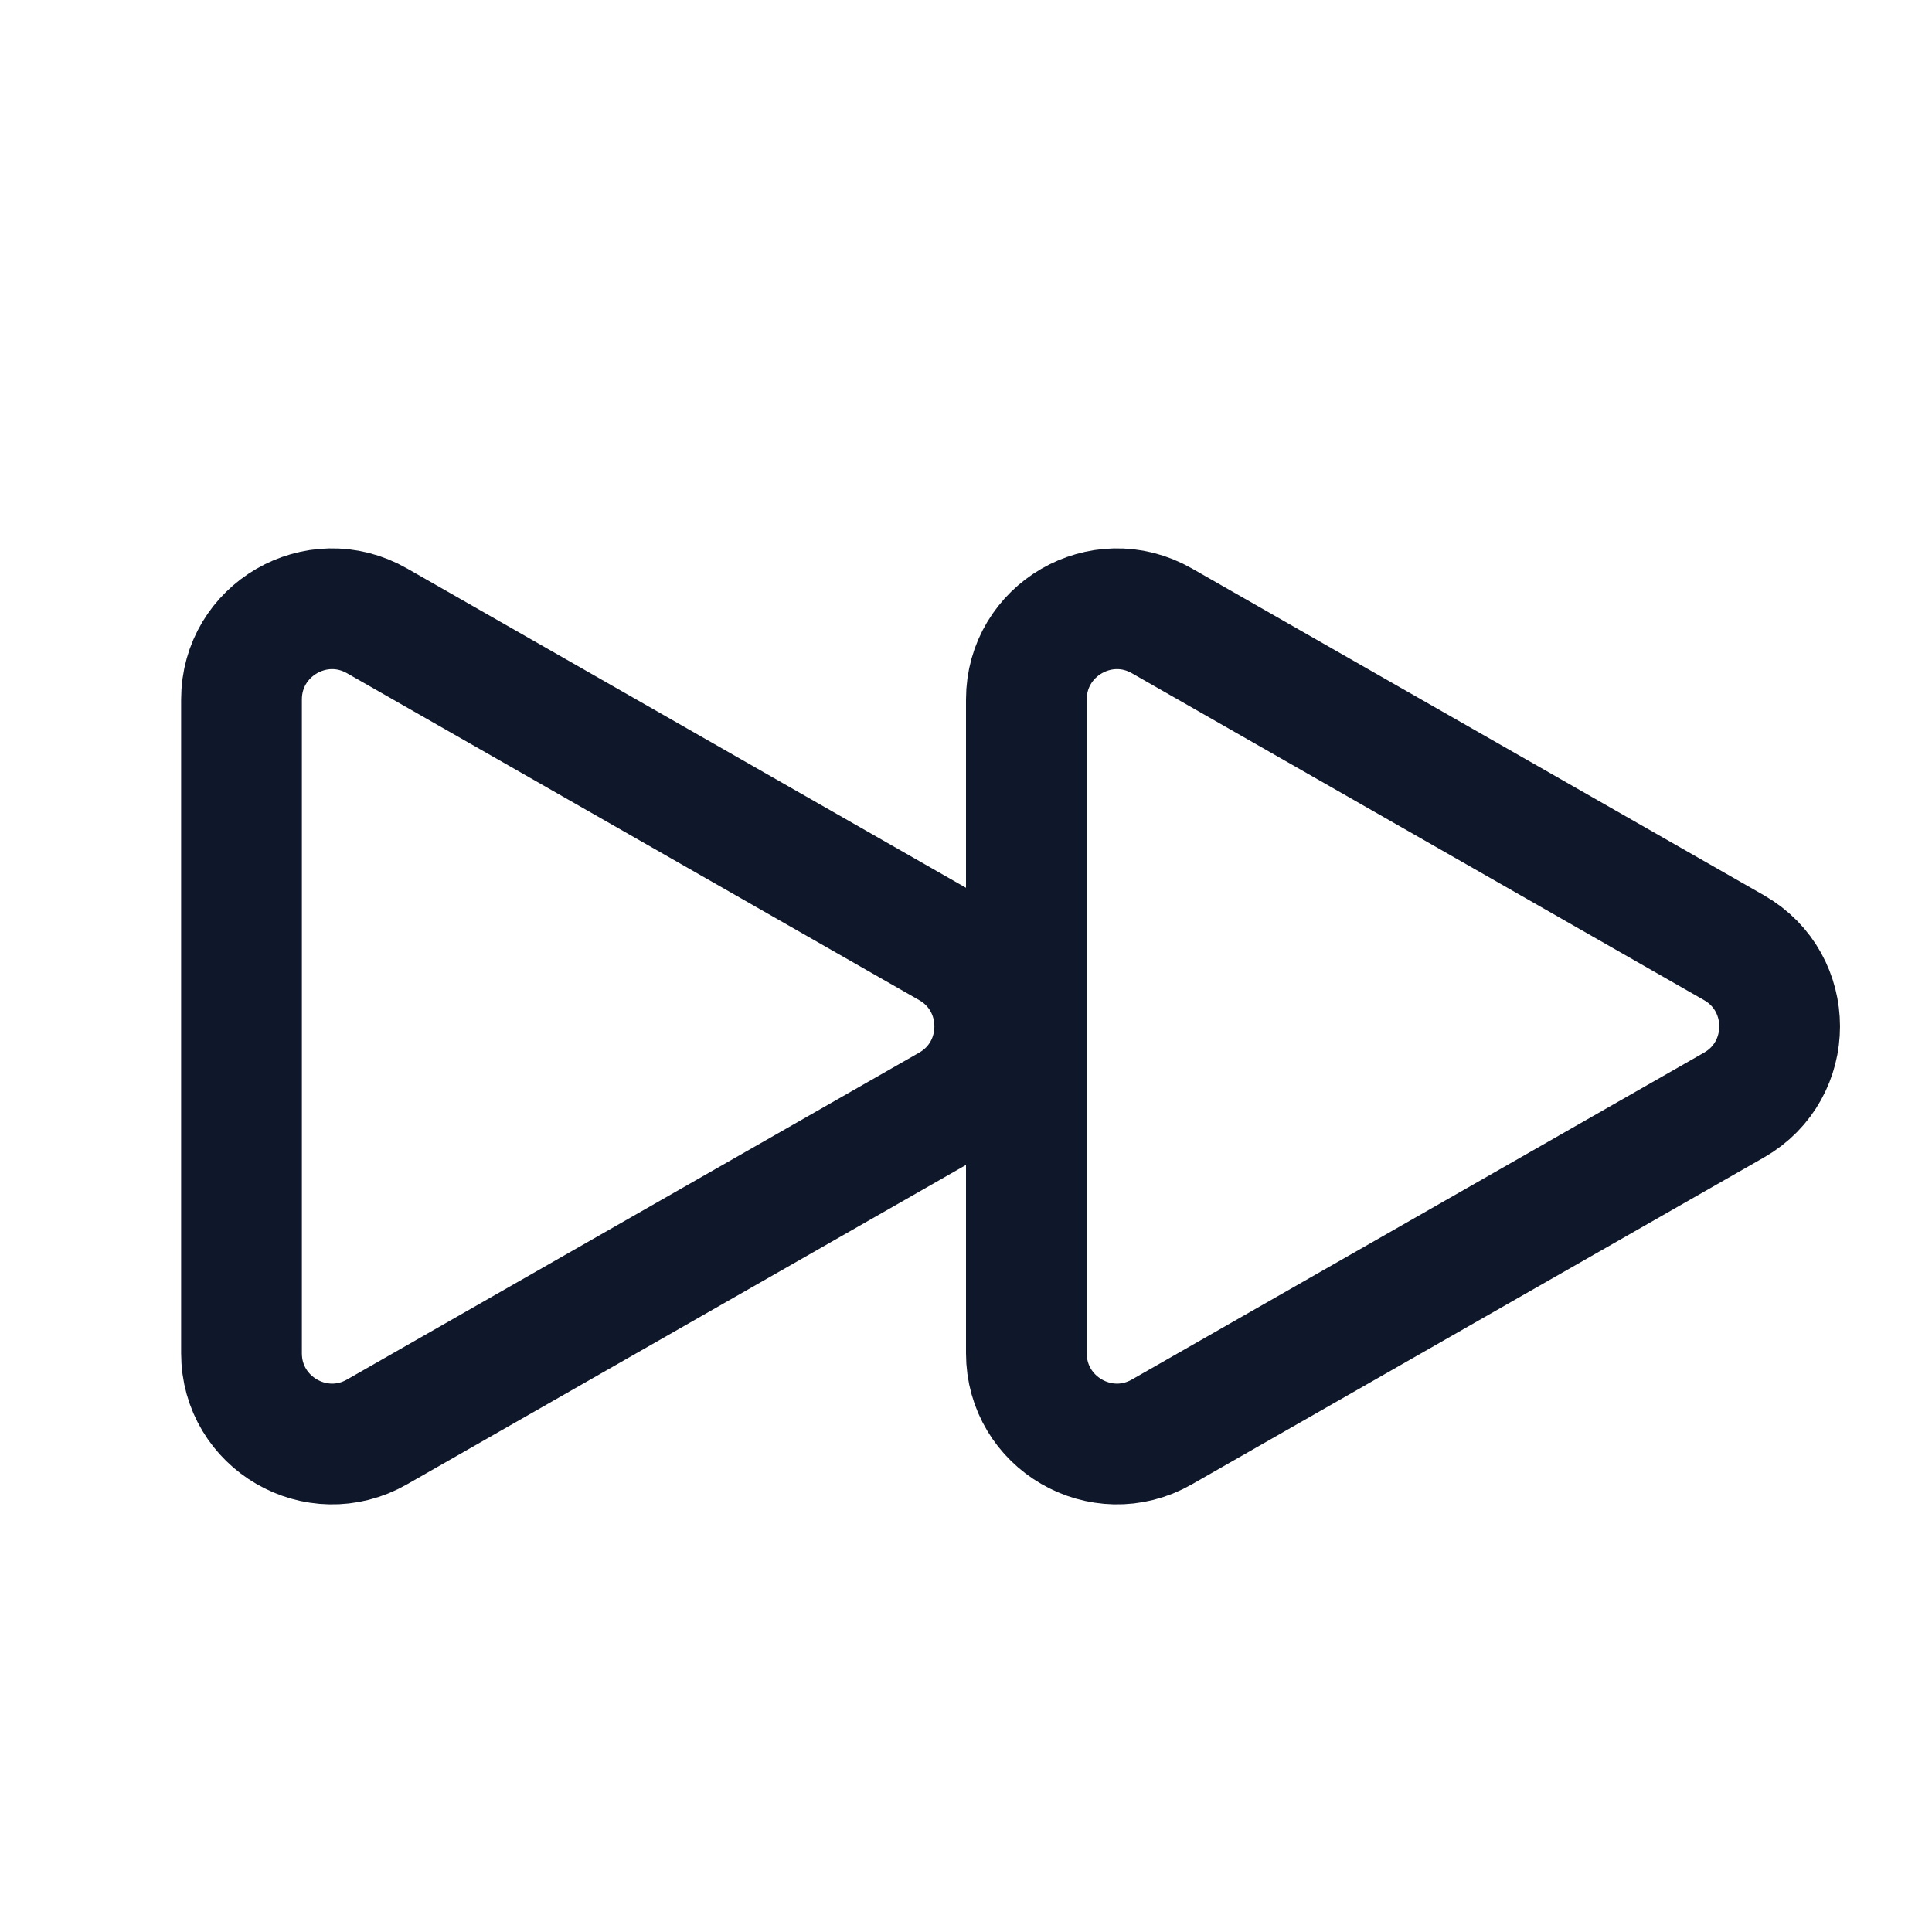
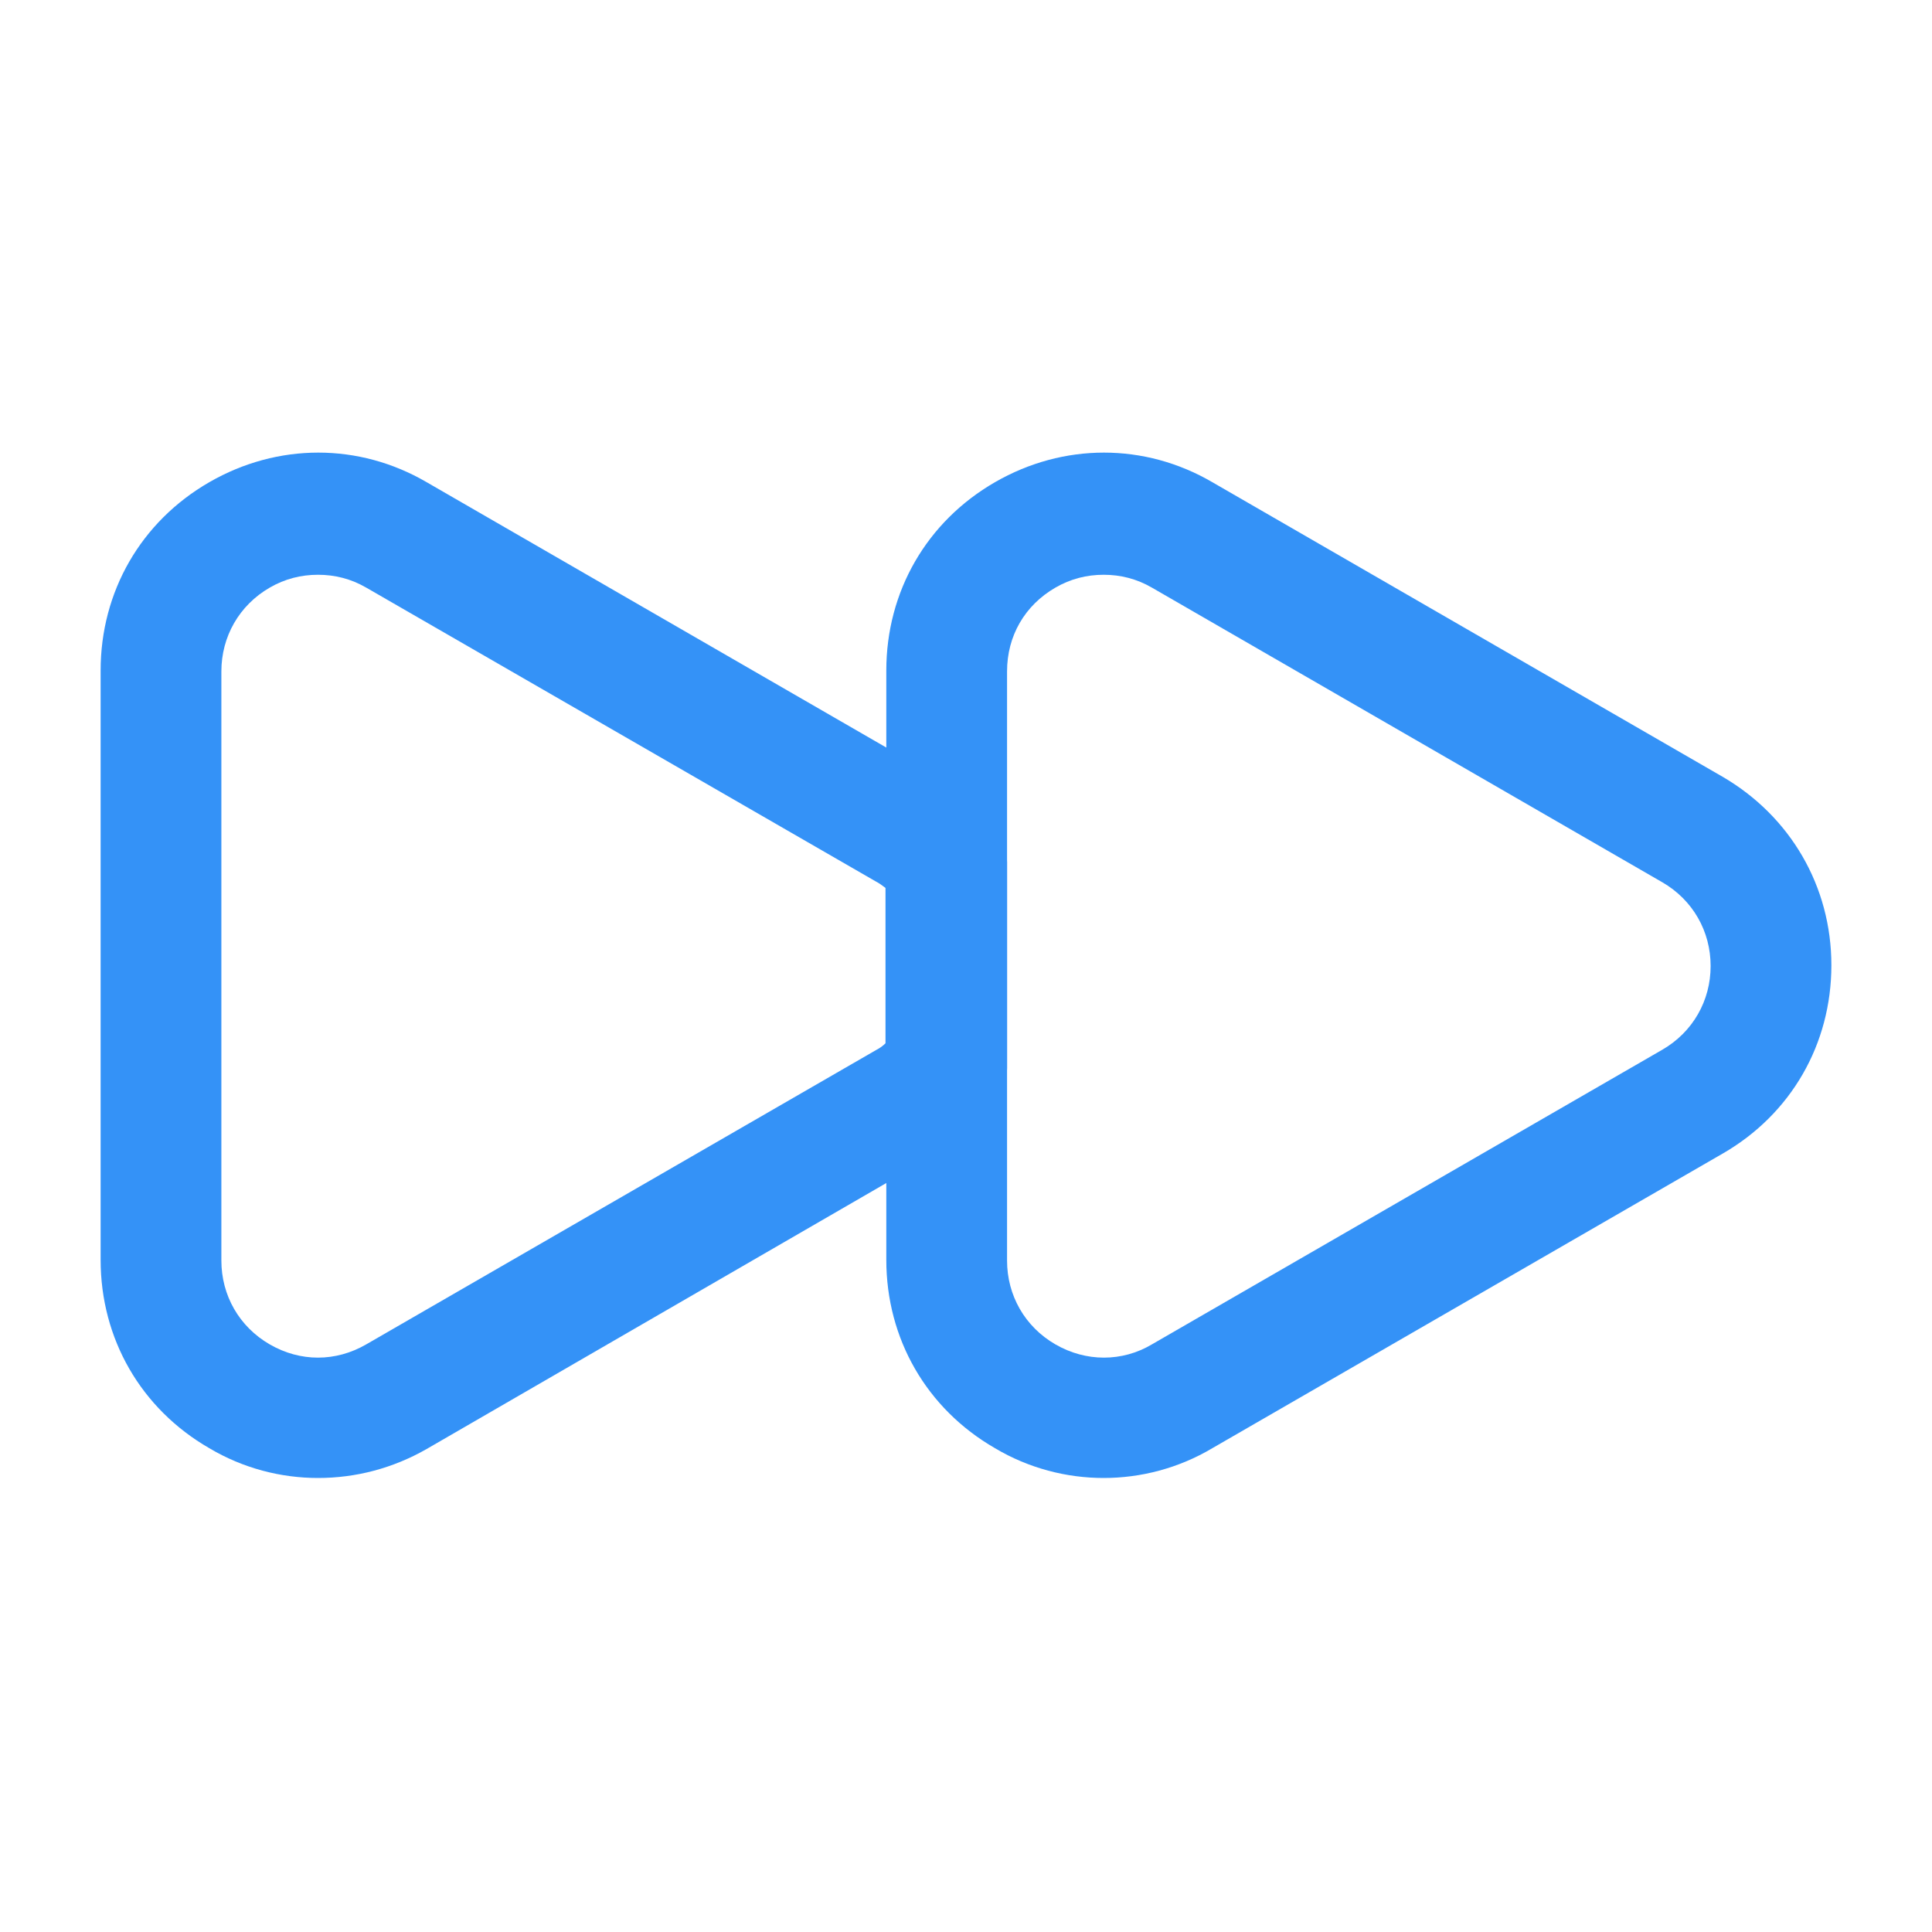
<svg xmlns="http://www.w3.org/2000/svg" width="24" height="24" viewBox="0 0 24 24" fill="none">
-   <path d="M3 8.689C3 7.825 3.933 7.283 4.683 7.712L11.791 11.773C12.546 12.205 12.546 13.295 11.791 13.727L4.683 17.788C3.933 18.217 3 17.675 3 16.811V8.689Z" stroke="#0F172A" stroke-width="1.5" stroke-linecap="round" stroke-linejoin="round" />
-   <path d="M12.75 8.689C12.75 7.825 13.683 7.283 14.433 7.712L21.541 11.773C22.296 12.205 22.296 13.295 21.541 13.727L14.433 17.788C13.683 18.217 12.75 17.675 12.75 16.811V8.689Z" stroke="#0F172A" stroke-width="1.5" stroke-linecap="round" stroke-linejoin="round" />
+   <path d="M3.95 18.36C3.49 18.36 3.02 18.24 2.6 17.99C1.75 17.5 1.25 16.63 1.25 15.65V8.33C1.25 7.35 1.75 6.48 2.6 5.99C3.45 5.5 4.46 5.5 5.3 5.99L11.64 9.65C11.93 9.82 12.16 10.02 12.34 10.24C12.45 10.37 12.51 10.54 12.51 10.71V13.27C12.51 13.44 12.45 13.61 12.34 13.74C12.16 13.96 11.93 14.16 11.66 14.32L5.3 18C4.88 18.24 4.42 18.36 3.95 18.36ZM3.95 7.14C3.74 7.14 3.54 7.19 3.35 7.3C2.97 7.52 2.75 7.91 2.75 8.34V15.66C2.75 16.09 2.97 16.48 3.35 16.7C3.73 16.92 4.17 16.92 4.55 16.7L10.89 13.04C10.93 13.02 10.97 12.99 11 12.96V11.03C10.96 11 10.92 10.97 10.88 10.95L4.55 7.3C4.36 7.19 4.16 7.14 3.95 7.14Z" fill="#3492F7" />
+   <path d="M13.71 18.36C13.25 18.36 12.78 18.24 12.36 17.99C11.51 17.5 11.01 16.63 11.01 15.65V8.33C11.01 7.35 11.51 6.48 12.36 5.99C13.21 5.5 14.22 5.5 15.06 5.99L21.4 9.65C22.24 10.14 22.75 11.01 22.75 11.99C22.75 12.97 22.25 13.84 21.4 14.33L15.06 17.99C14.64 18.24 14.17 18.36 13.71 18.36ZM13.71 7.14C13.5 7.14 13.3 7.19 13.11 7.3C12.73 7.52 12.51 7.9 12.51 8.34V15.66C12.51 16.09 12.73 16.48 13.11 16.7C13.49 16.92 13.94 16.92 14.31 16.7L20.65 13.04C21.03 12.82 21.25 12.43 21.25 12C21.25 11.57 21.03 11.18 20.65 10.96L14.31 7.3C14.12 7.19 13.92 7.14 13.71 7.14Z" fill="#3492F7" />
</svg>
